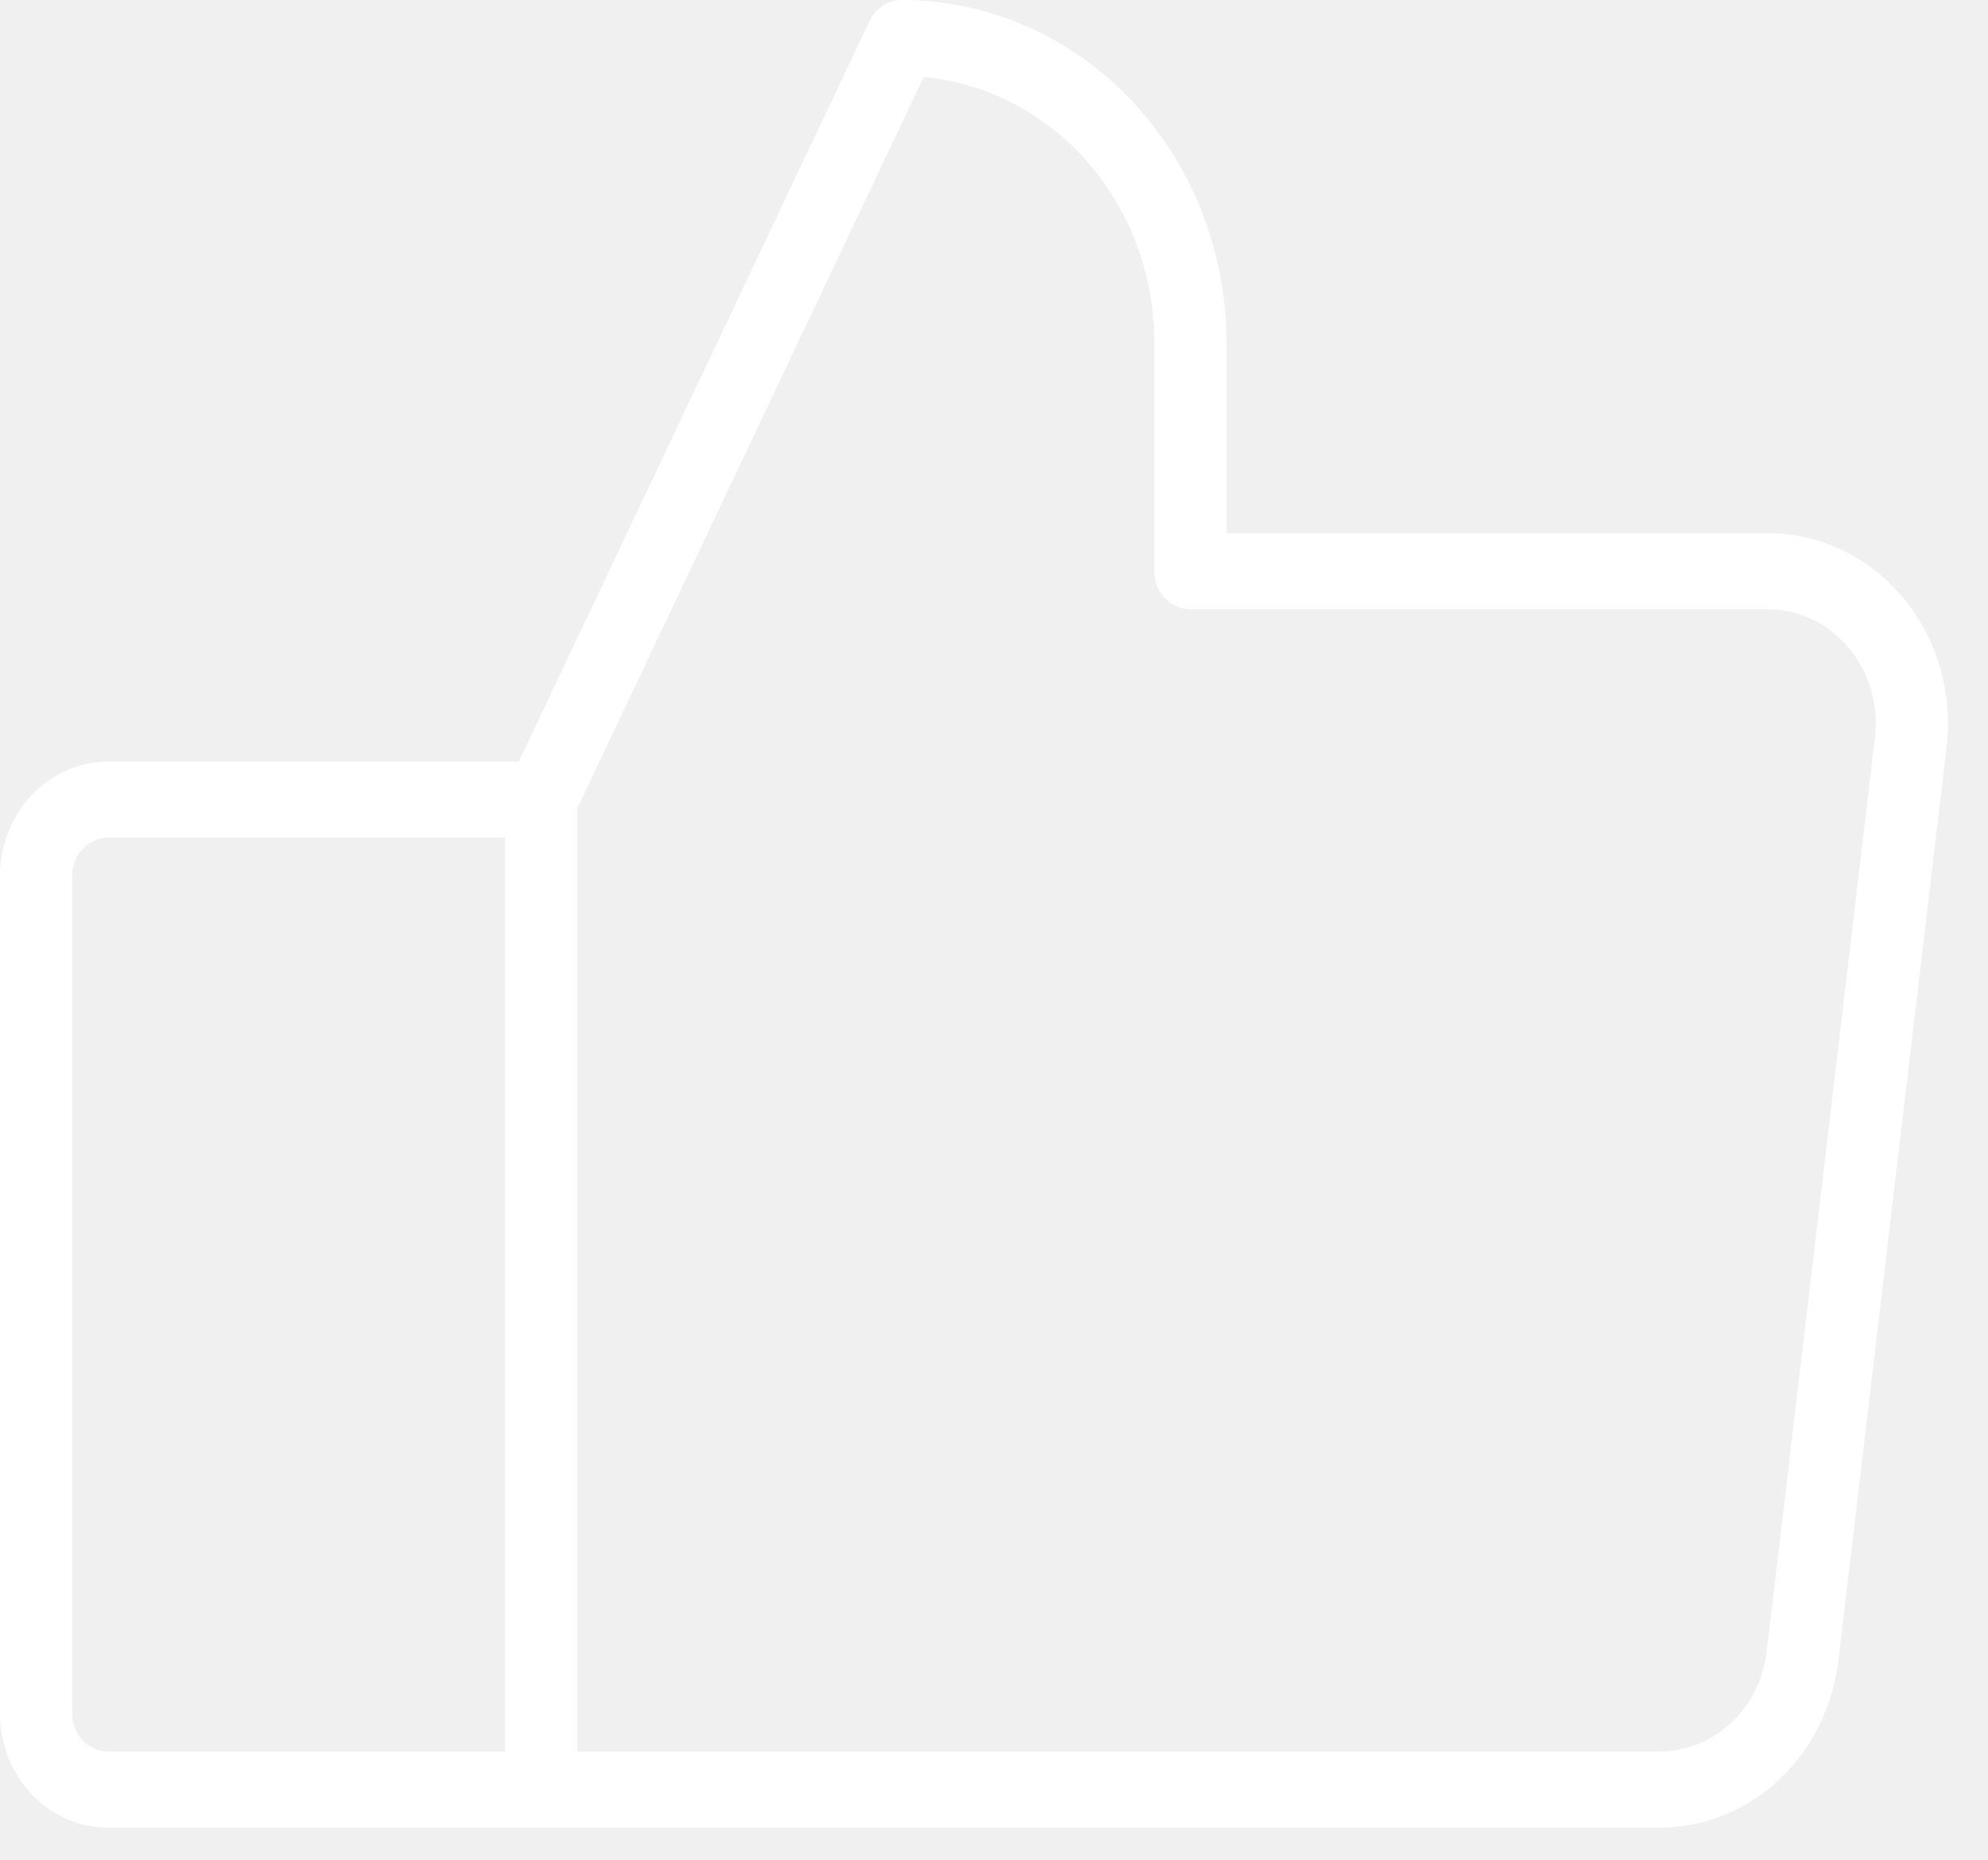
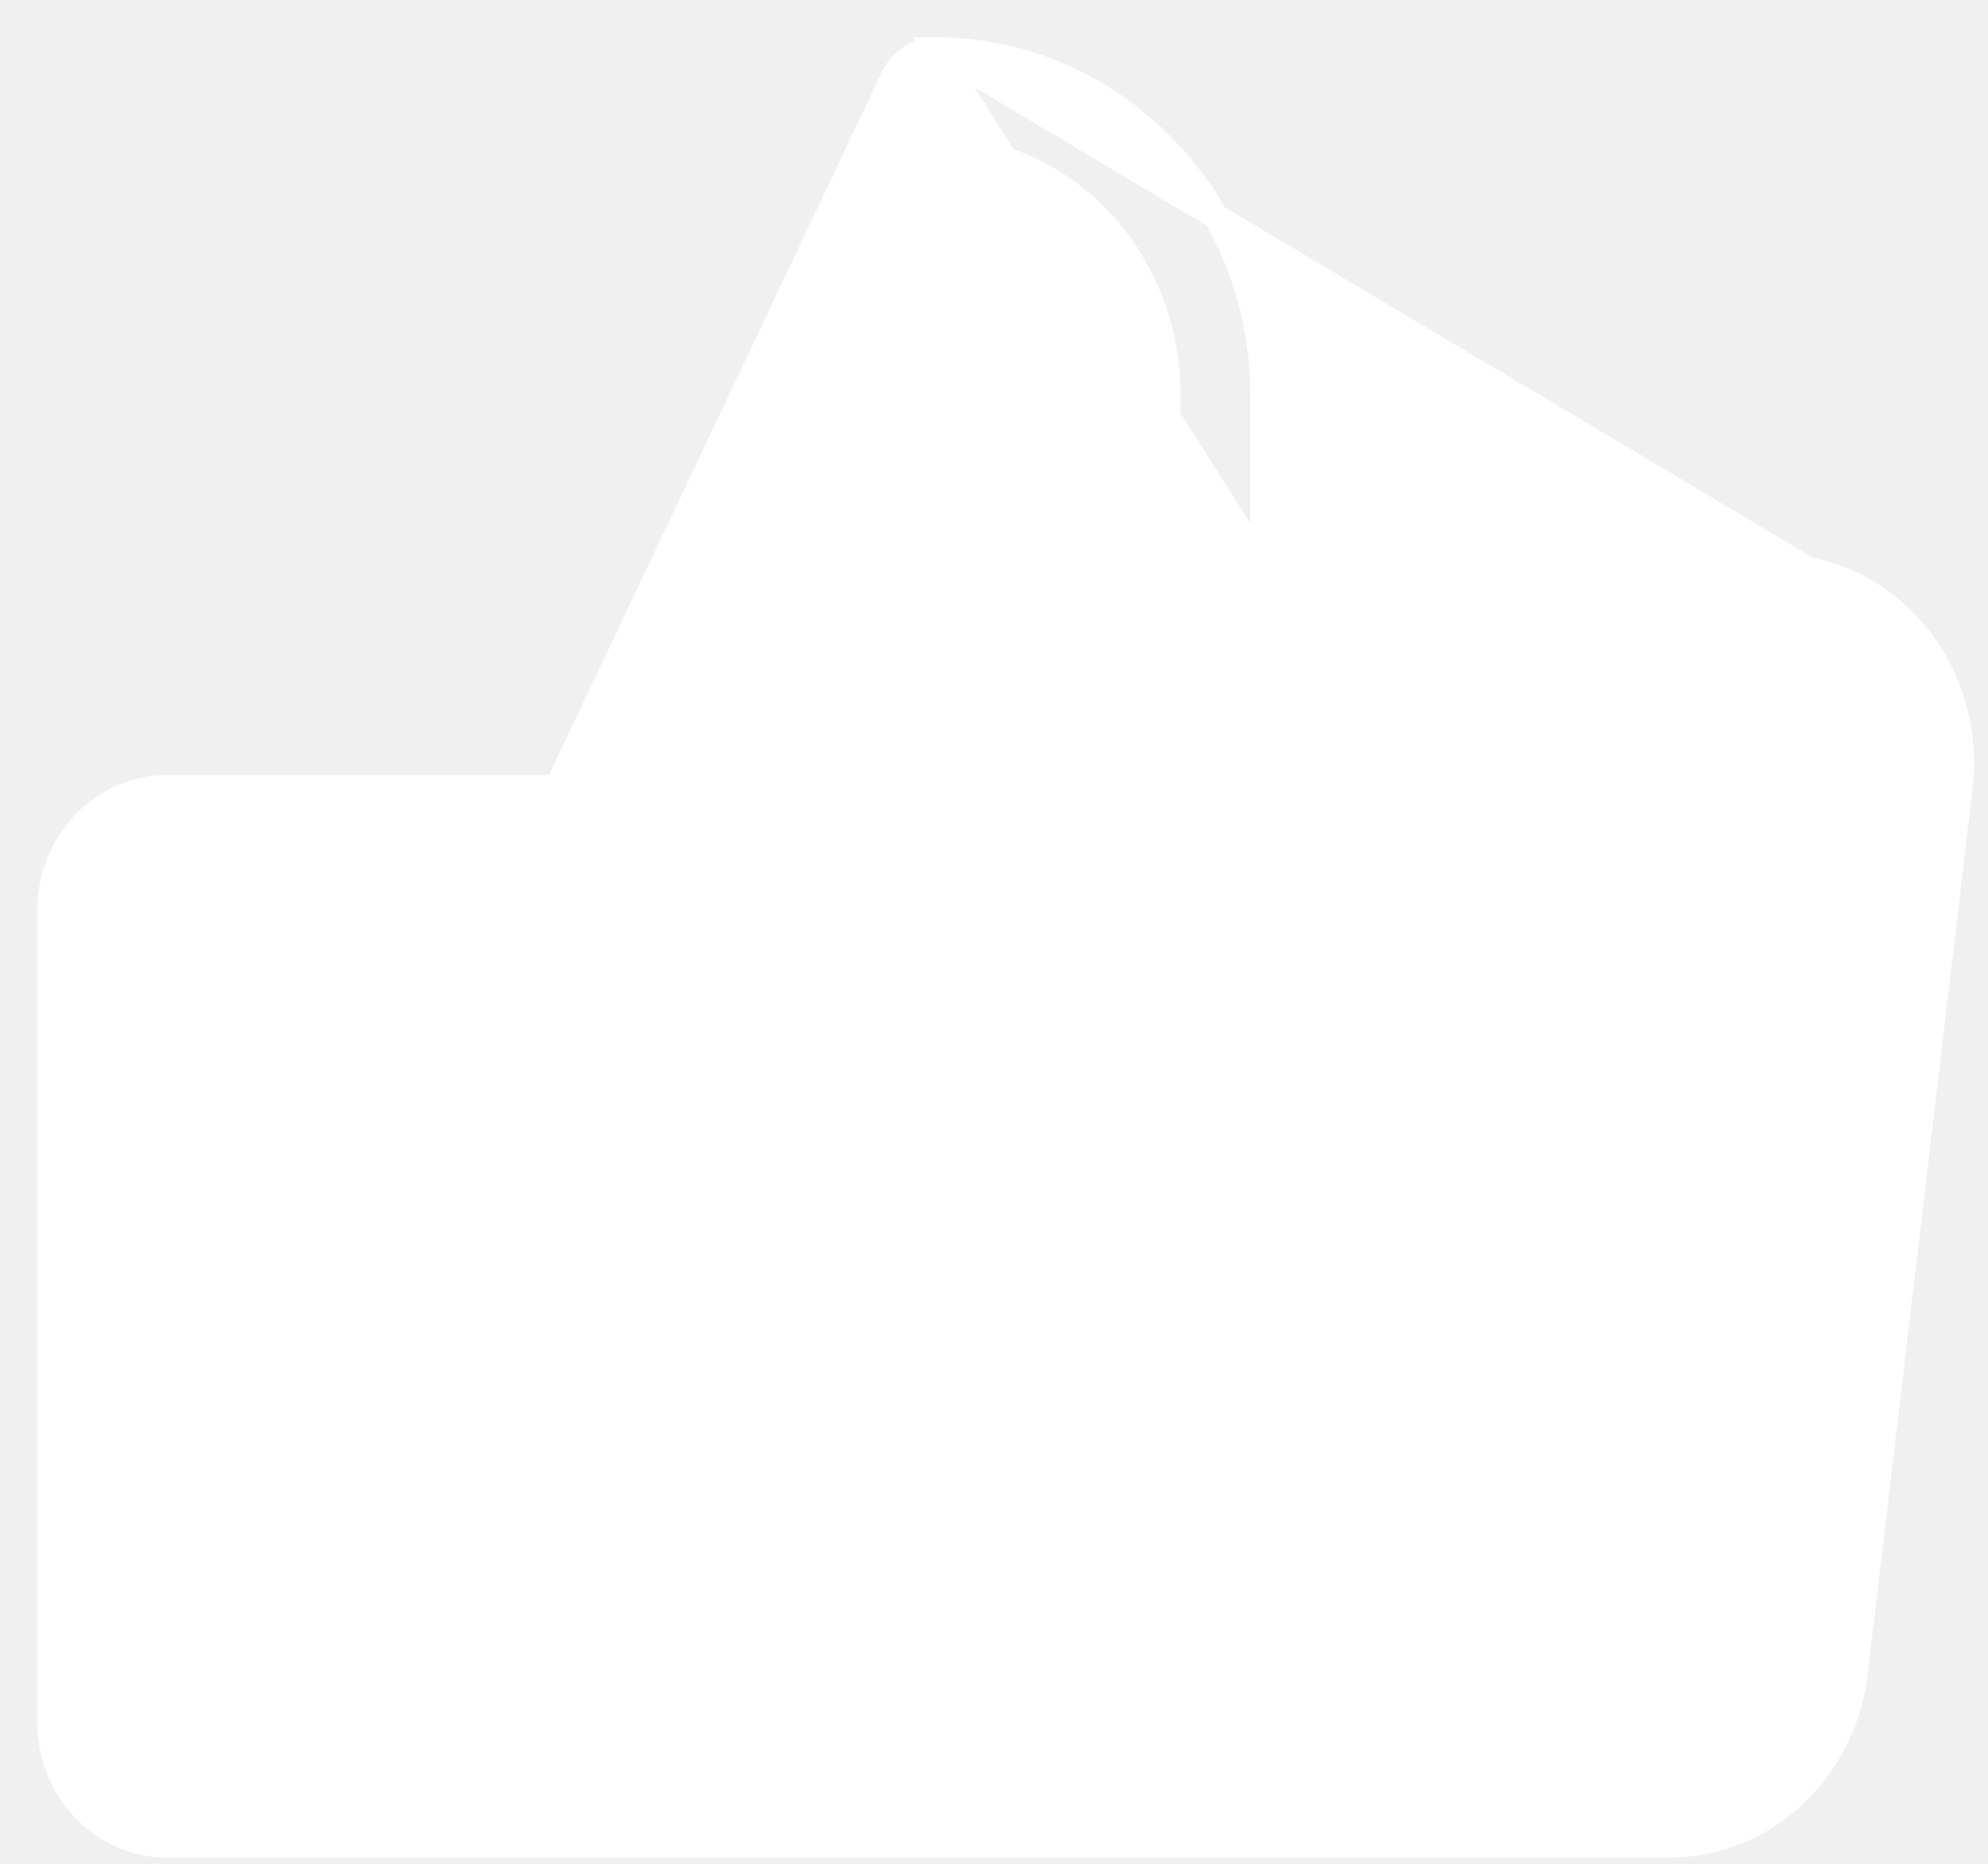
- <svg xmlns="http://www.w3.org/2000/svg" width="31" height="29" viewBox="0 0 31 29" fill="none">
-   <path d="M29.672 9.316C29.408 9 29.083 8.748 28.72 8.575C28.356 8.402 27.961 8.312 27.562 8.312H19.125V5.344C19.125 3.926 18.592 2.567 17.642 1.565C16.693 0.563 15.405 1.52224e-07 14.062 1.52224e-07C13.958 -7.88206e-05 13.855 0.031 13.767 0.089C13.678 0.146 13.606 0.229 13.559 0.328L8.09 11.875H1.688C1.24 11.875 0.811 12.063 0.494 12.397C0.178 12.731 0 13.184 0 13.656V26.719C0 27.191 0.178 27.644 0.494 27.978C0.811 28.312 1.24 28.5 1.688 28.5H25.875C26.561 28.5 27.223 28.236 27.737 27.757C28.251 27.278 28.581 26.617 28.666 25.899L30.354 11.649C30.404 11.232 30.368 10.807 30.251 10.405C30.133 10.003 29.936 9.632 29.672 9.316ZM7.875 27.312H1.688C1.538 27.312 1.395 27.25 1.29 27.139C1.184 27.027 1.125 26.876 1.125 26.719V13.656C1.125 13.499 1.184 13.348 1.29 13.236C1.395 13.125 1.538 13.062 1.688 13.062H7.875V27.312ZM29.237 11.502L27.55 25.752C27.499 26.183 27.3 26.579 26.992 26.867C26.683 27.154 26.286 27.313 25.875 27.312H9V12.608L14.403 1.202C15.385 1.292 16.299 1.768 16.965 2.534C17.631 3.301 18 4.304 18 5.344V8.906C18 9.064 18.059 9.215 18.165 9.326C18.27 9.437 18.413 9.5 18.562 9.5H27.562C27.802 9.5 28.038 9.554 28.257 9.657C28.475 9.761 28.669 9.913 28.828 10.102C28.986 10.292 29.105 10.514 29.175 10.756C29.246 10.997 29.267 11.252 29.237 11.502Z" fill="white" />
+ <svg xmlns="http://www.w3.org/2000/svg" width="32" height="30" viewBox="0 0 32 30" fill="none">
+   <path d="M30.825 10.188L30.825 10.188C31.107 10.525 31.317 10.921 31.443 11.349C31.568 11.777 31.605 12.229 31.552 12.673C31.552 12.673 31.552 12.673 31.552 12.673L29.865 26.923C29.775 27.686 29.423 28.391 28.873 28.903C28.323 29.416 27.613 29.7 26.875 29.7C26.875 29.7 26.875 29.7 26.875 29.7H2.688C2.183 29.7 1.702 29.488 1.349 29.116C0.996 28.744 0.8 28.241 0.8 27.719V14.656C0.8 14.134 0.996 13.631 1.349 13.259C1.702 12.886 2.183 12.675 2.688 12.675H8.964L14.378 1.242L14.378 1.242C14.441 1.111 14.537 1 14.657 0.921C14.778 0.842 14.919 0.8 15.062 0.8L30.825 10.188ZM30.825 10.188C30.543 9.85 30.196 9.58 29.805 9.394M30.825 10.188L29.805 9.394M29.805 9.394C29.415 9.208 28.991 9.112 28.562 9.113M29.805 9.394L28.562 9.113M28.562 9.113H28.562V9.312C28.961 9.312 29.356 9.402 29.72 9.575L28.562 9.113ZM28.562 9.113H20.325M28.562 9.113H20.325M20.325 9.113V6.344C20.325 4.877 19.773 3.468 18.787 2.428C17.802 1.387 16.462 0.8 15.063 0.8C15.063 0.8 15.063 0.8 15.063 0.8L20.325 9.113ZM26.875 28.113H26.875H10.2V13.653L15.523 2.417C16.399 2.532 17.212 2.973 17.814 3.665C18.447 4.395 18.8 5.35 18.8 6.344V6.344V9.906C18.8 10.113 18.878 10.314 19.02 10.464C19.162 10.614 19.357 10.7 19.562 10.7H28.562H28.562C28.772 10.7 28.979 10.747 29.171 10.838C29.362 10.929 29.534 11.063 29.674 11.231C29.815 11.399 29.92 11.597 29.983 11.812C30.046 12.027 30.065 12.255 30.039 12.479L28.351 26.729C28.306 27.114 28.128 27.466 27.856 27.721C27.583 27.974 27.234 28.113 26.875 28.113ZM8.675 28.113H2.688C2.595 28.113 2.504 28.074 2.435 28.001C2.366 27.928 2.325 27.827 2.325 27.719V14.656C2.325 14.548 2.366 14.447 2.435 14.374C2.504 14.301 2.595 14.262 2.688 14.262H8.675V28.113Z" fill="white" stroke="white" stroke-width="0.4" />
</svg>
